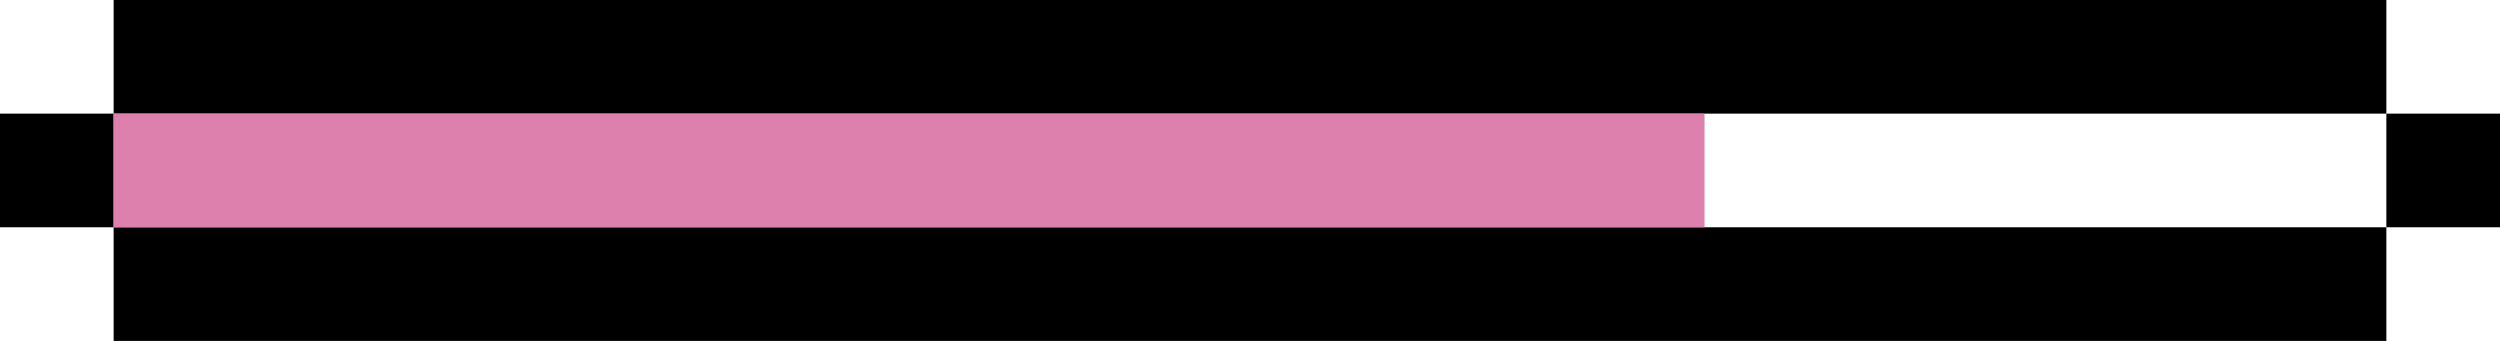
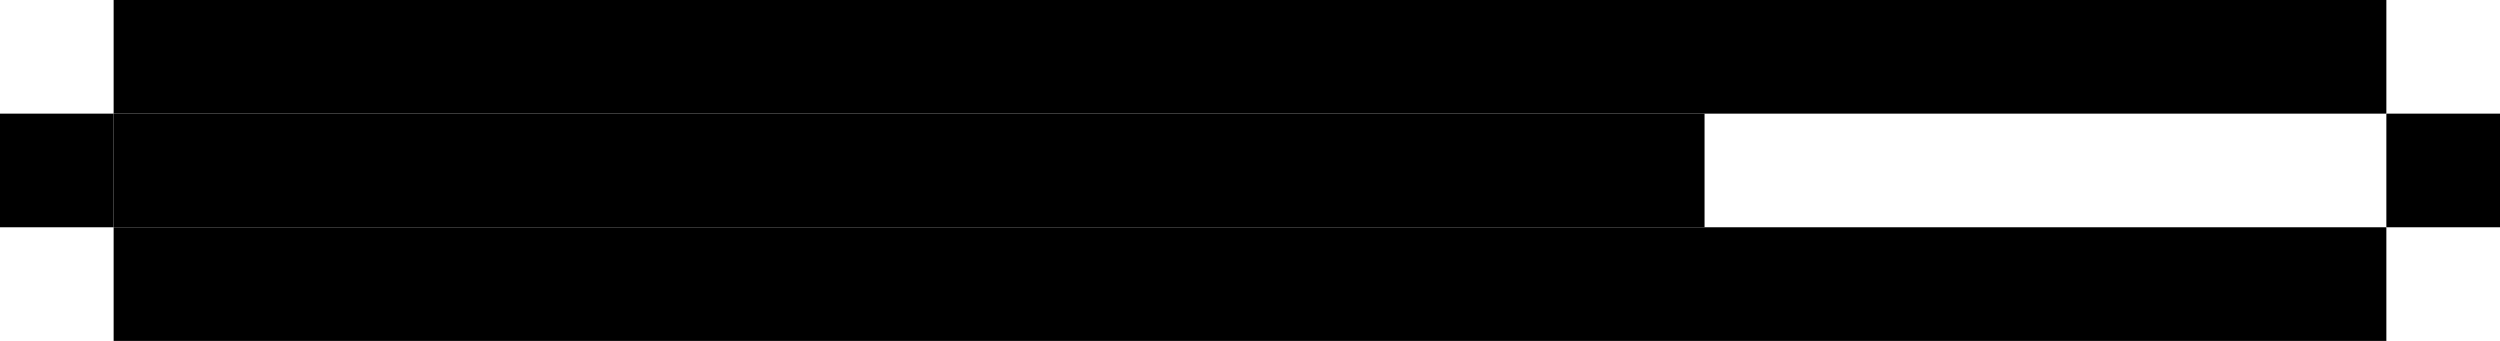
<svg xmlns="http://www.w3.org/2000/svg" width="220" height="30" viewBox="0 0 220 30" fill="none">
  <path d="M10 20H210V30H10V20Z" fill="black" />
  <path d="M10 0H210V10H10V0Z" fill="black" />
  <path d="M0 10H10V20H0V10Z" fill="black" />
  <path d="M210 10H220V20H210V10Z" fill="black" />
-   <path d="M10 10H150V20H10V10Z" fill="#DD80AD" />
+   <path d="M10 10H150V20H10V10Z" fill="black" />
</svg>
